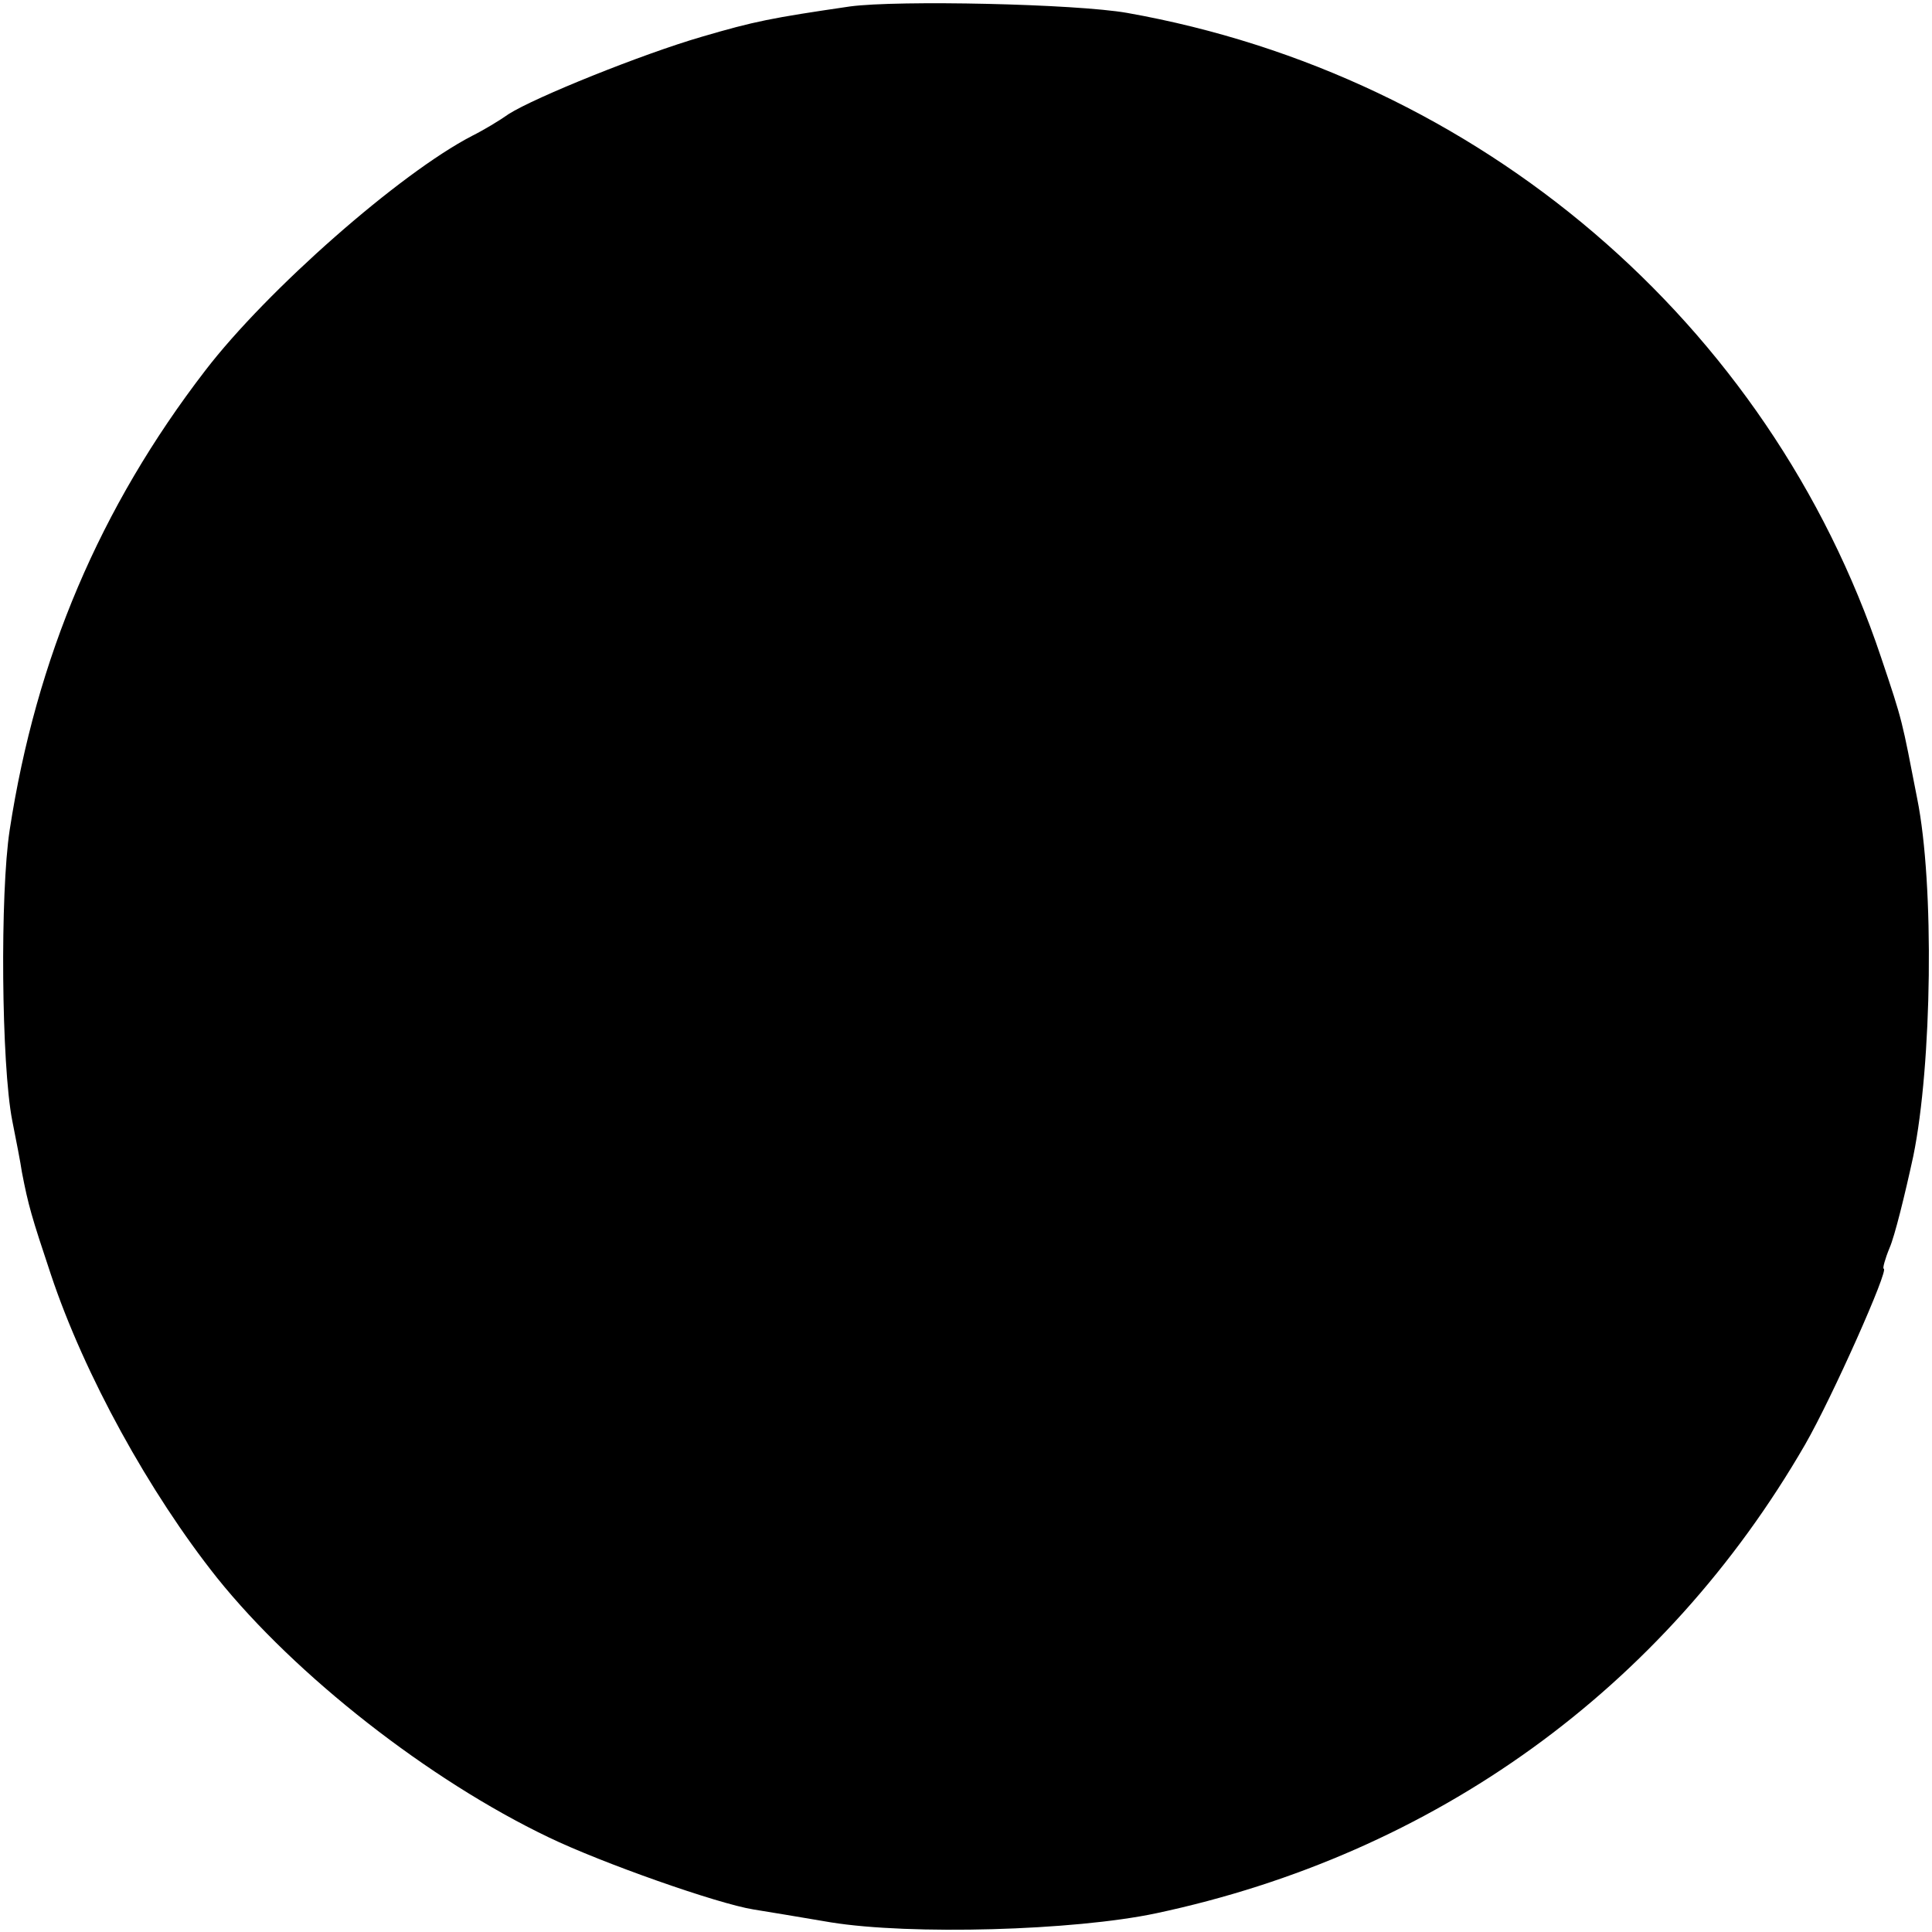
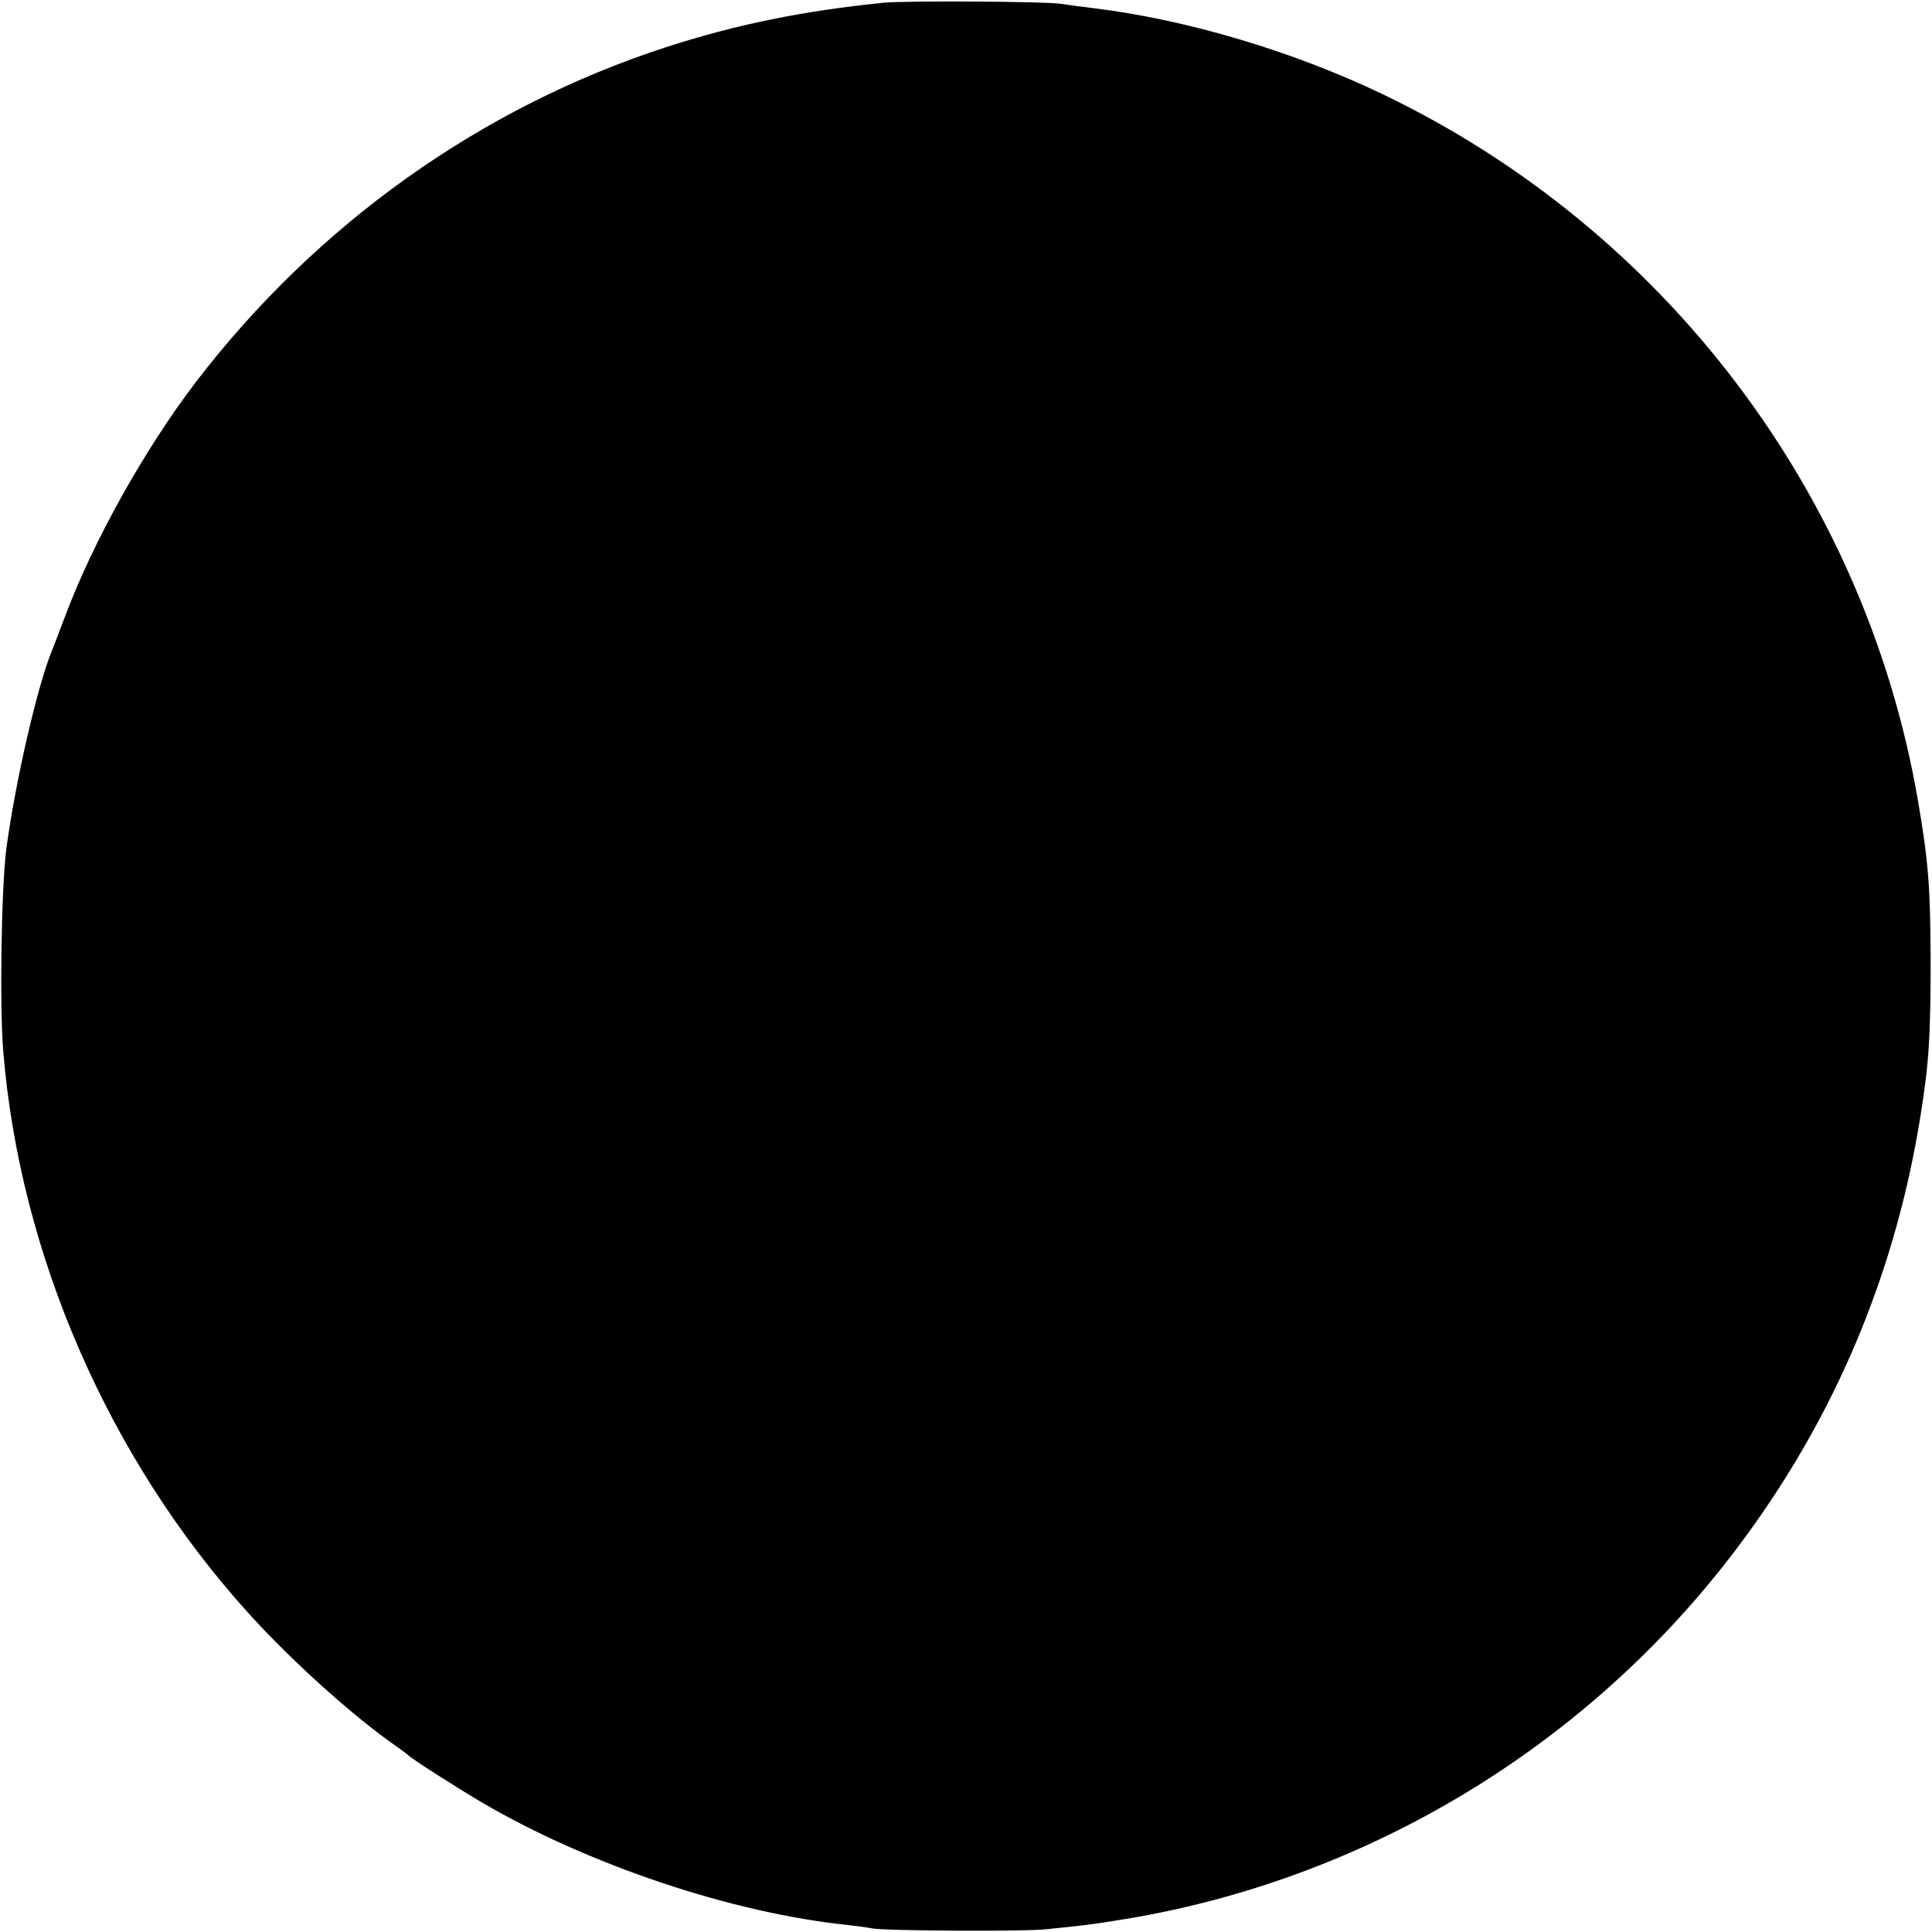
- <svg xmlns="http://www.w3.org/2000/svg" version="1.0" width="300pt" height="300pt" viewBox="0 0 300 300" preserveAspectRatio="xMidYMid meet">
-   <g transform="translate(0,300) scale(0.1,-0.1)" fill="#000000" stroke="none">
-     <path d="M1320 2990 c-123 -18 -148 -23 -230 -47 -93 -27 -259 -94 -300 -120 -14 -10 -39 -25 -57 -34 -112 -58 -318 -239 -414 -364 -164 -213 -263 -447 -304 -714 -15 -98 -13 -364 4 -451 6 -30 13 -66 15 -80 10 -52 15 -69 45 -159 52 -156 153 -339 258 -471 122 -152 329 -314 515 -403 83 -40 262 -103 318 -112 19 -3 73 -12 120 -20 124 -20 377 -13 505 14 433 92 789 349 1008 728 42 73 131 273 122 273 -2 0 2 15 9 32 8 18 24 83 37 143 29 142 33 421 6 555 -24 123 -22 118 -56 219 -174 520 -624 904 -1171 1001 -80 14 -355 20 -430 10z" />
+ <svg xmlns="http://www.w3.org/2000/svg" version="1.0" width="700pt" height="700pt" viewBox="0 0 700 700" preserveAspectRatio="xMidYMid meet">
+   <g transform="translate(0,700) scale(0.1,-0.1)" fill="#000000" stroke="none">
+     <path d="M3200 6990 c-294 -30 -534 -79 -787 -161 -671 -218 -1266 -642 -1704 -1214 -185 -243 -370 -573 -474 -850 -21 -55 -41 -109 -46 -120 -54 -132 -133 -475 -166 -720 -18 -139 -25 -570 -11 -737 61 -735 382 -1471 883 -2027 156 -174 388 -383 545 -491 19 -13 37 -27 40 -30 9 -11 175 -117 265 -170 387 -227 909 -402 1330 -445 33 -4 71 -9 85 -12 45 -9 553 -12 631 -3 42 4 105 11 140 15 35 4 125 18 199 31 835 152 1593 608 2119 1277 376 478 614 1023 710 1628 30 188 36 280 36 564 -1 261 -8 354 -46 575 -191 1111 -918 2070 -1942 2560 -324 155 -708 269 -1042 310 -49 6 -103 13 -120 16 -50 9 -565 12 -645 4z" />
  </g>
</svg>
